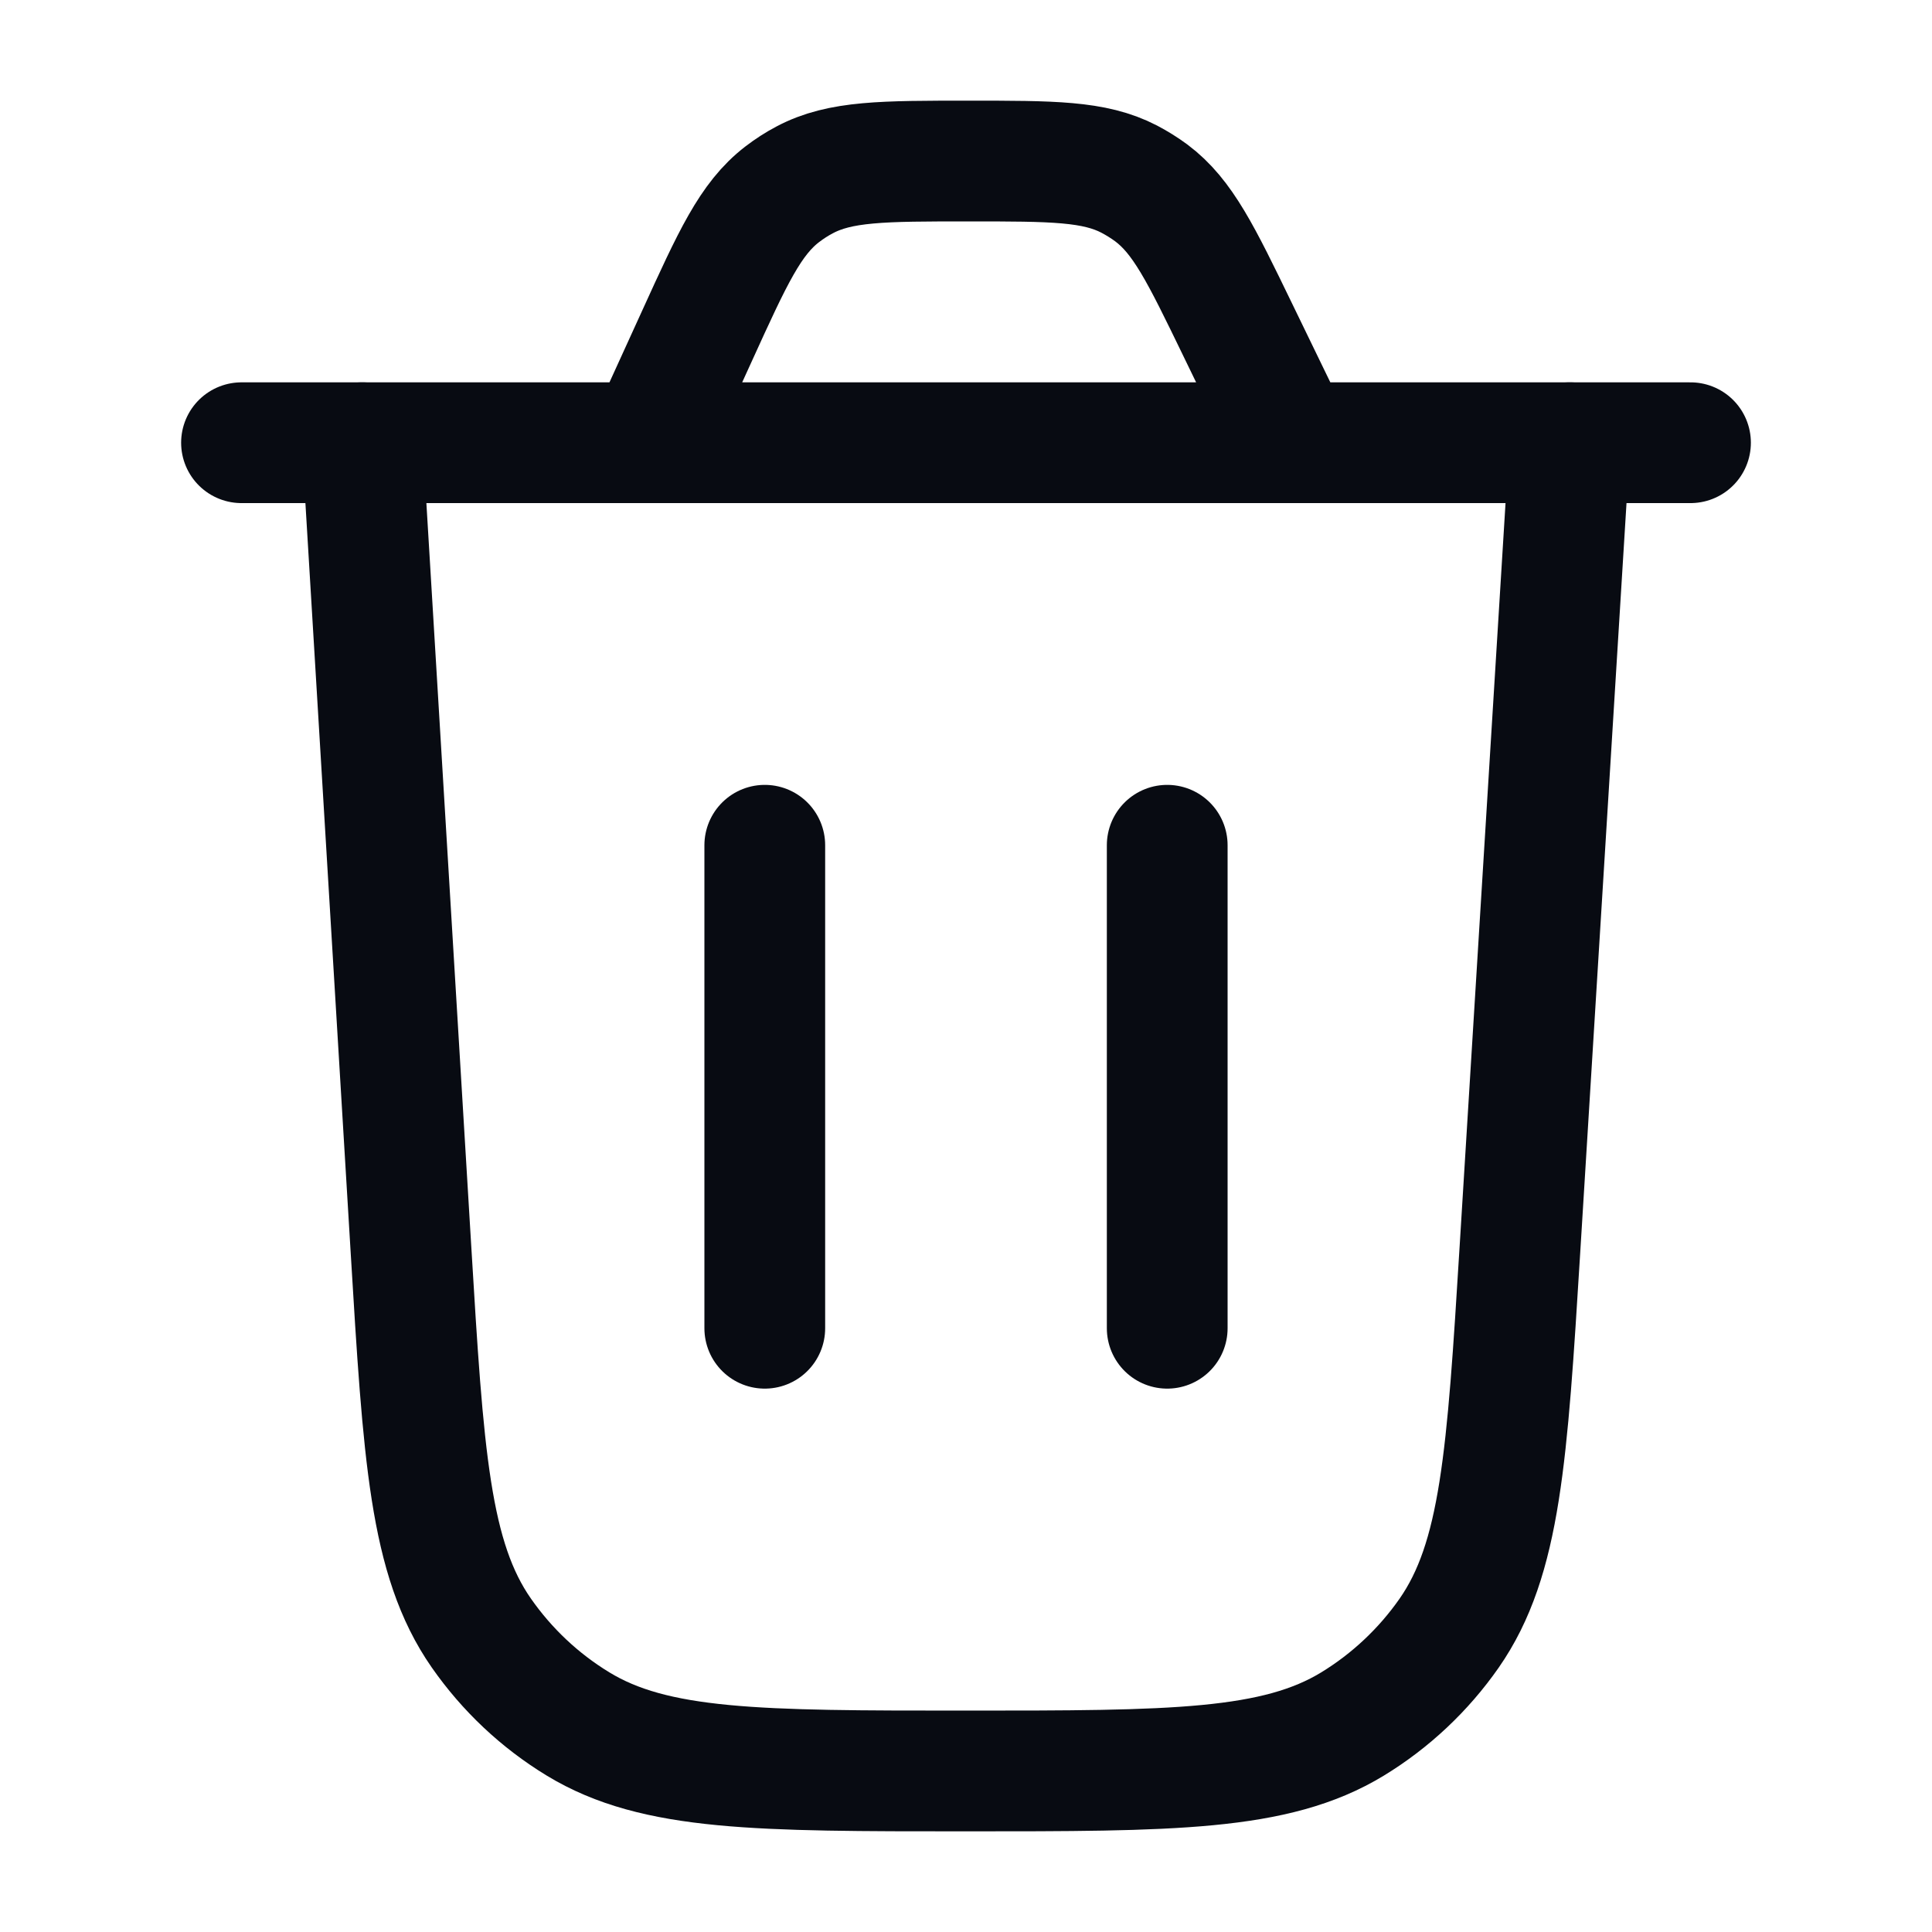
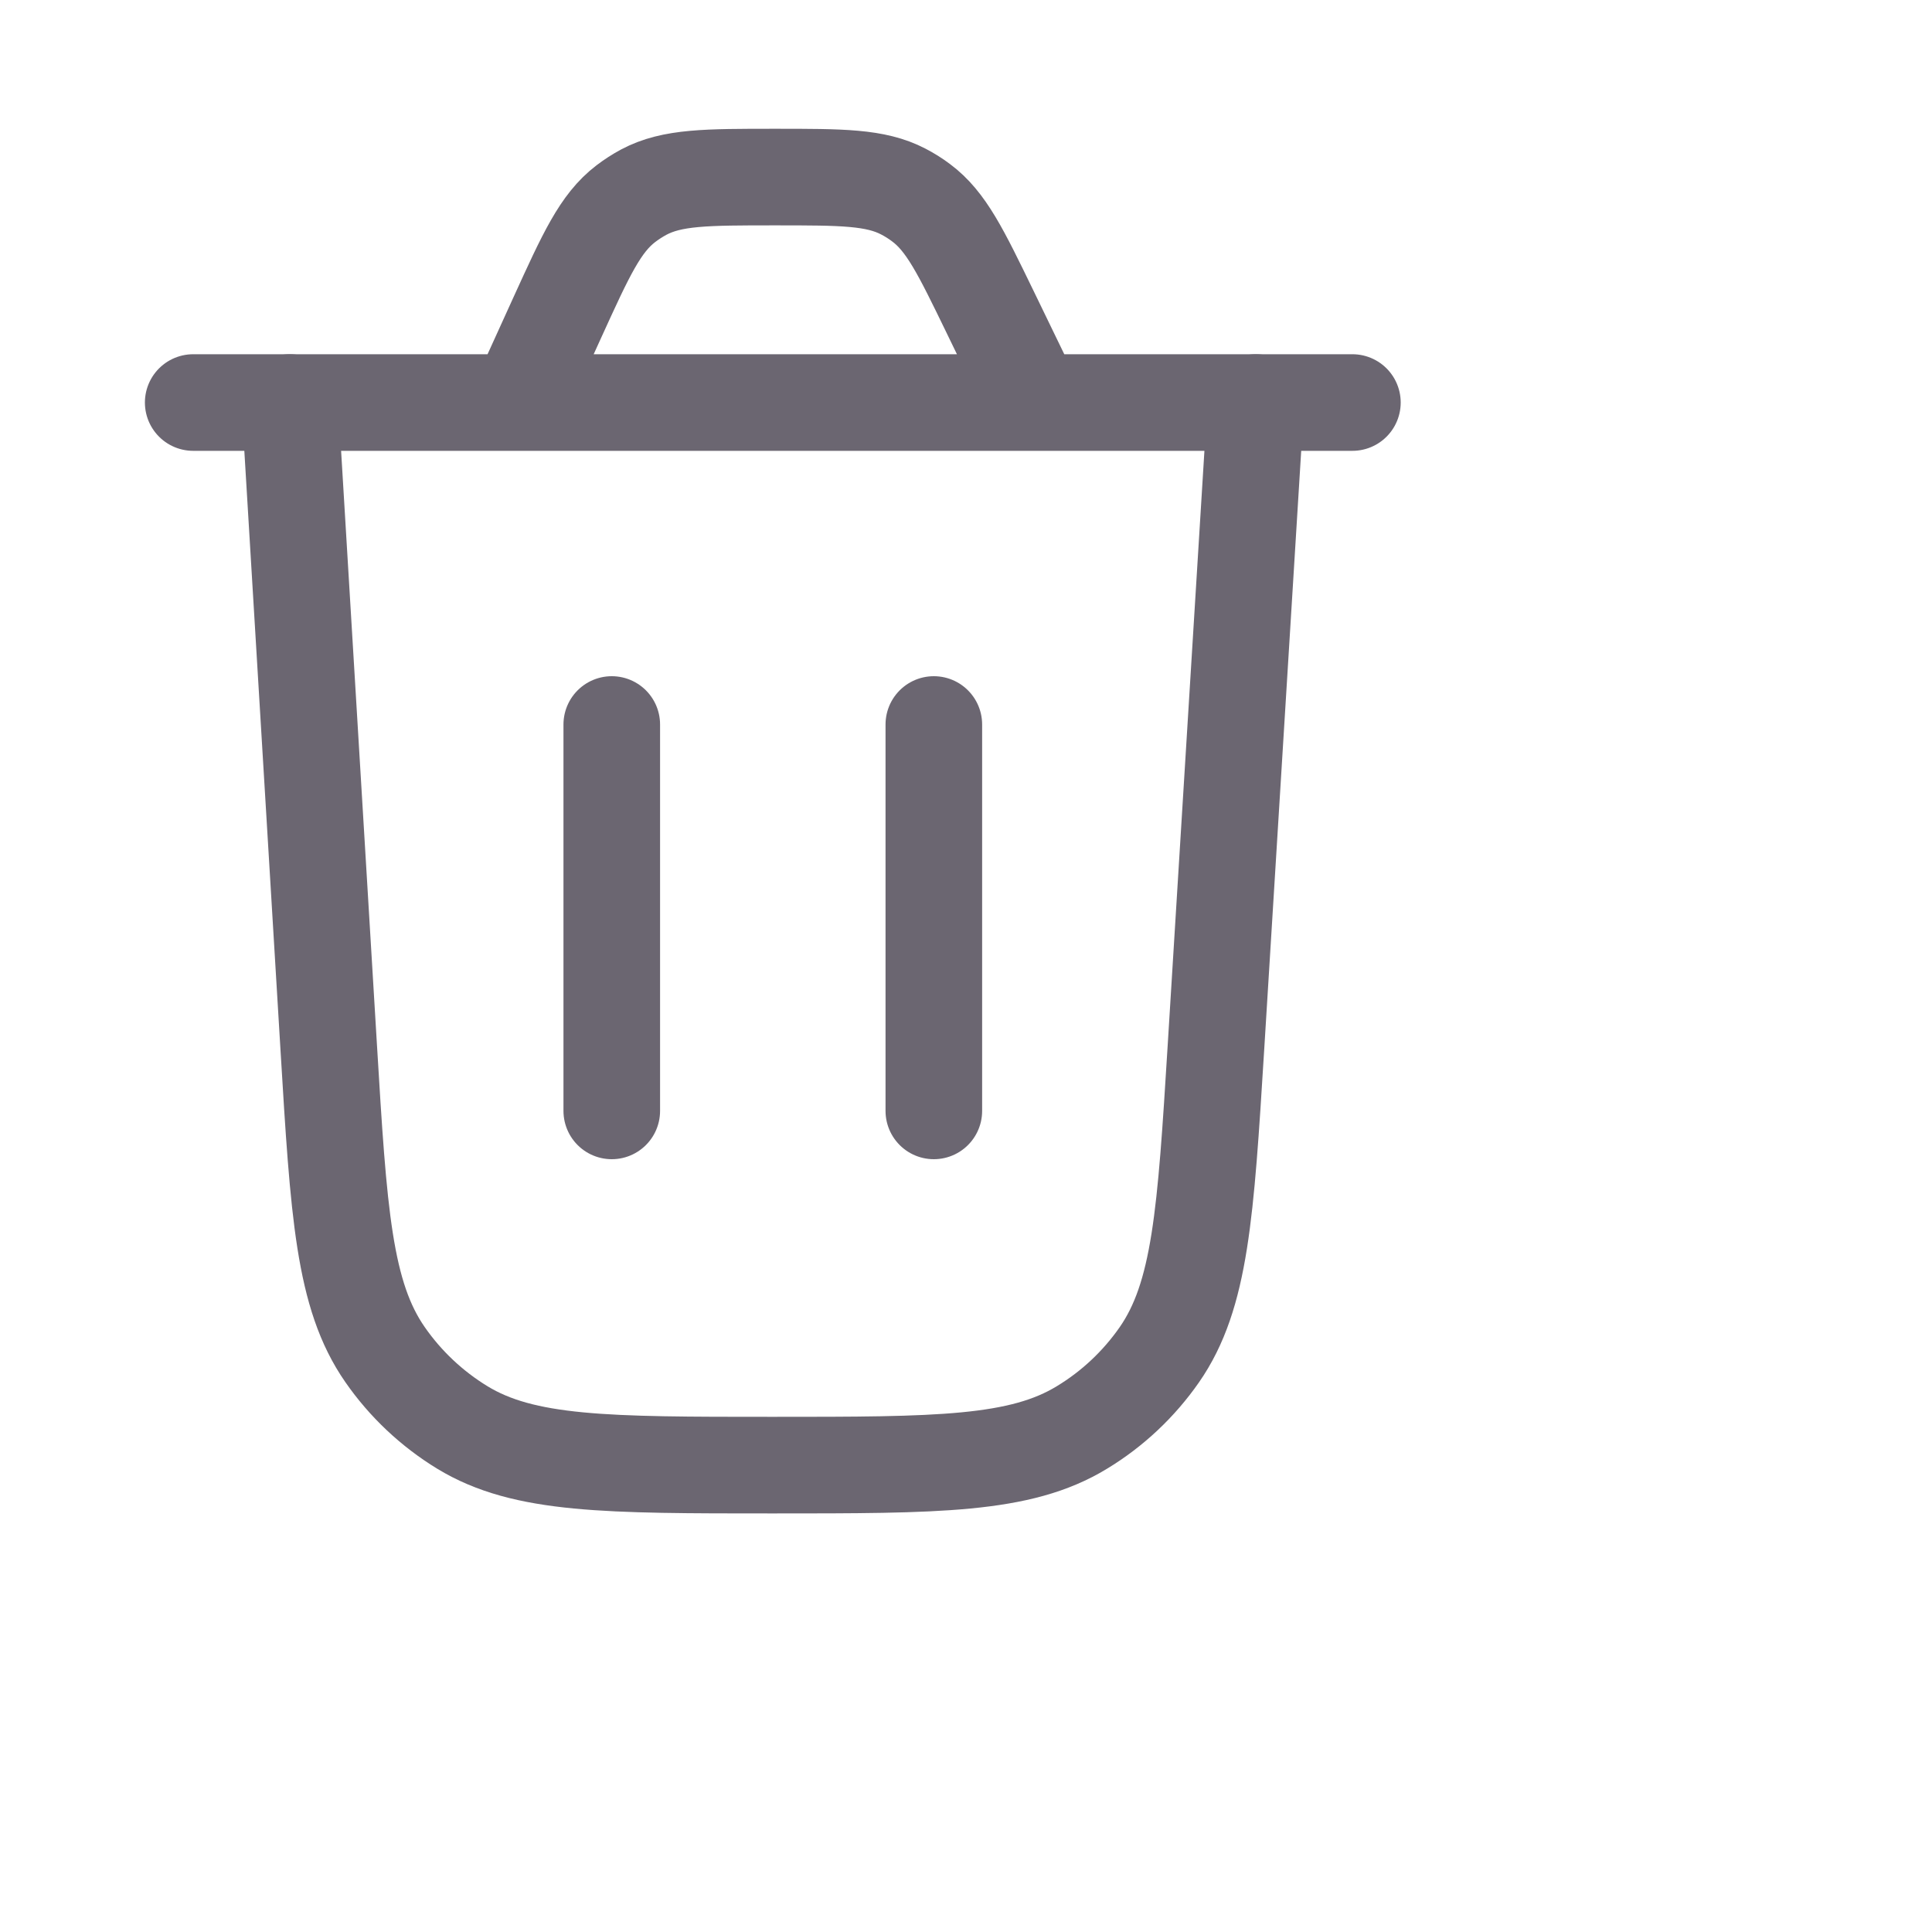
<svg xmlns="http://www.w3.org/2000/svg" width="20" height="20" viewBox="0 0 20 20" fill="none">
-   <path d="M16.25 4.583L15.734 12.938C15.602 15.072 15.536 16.139 15.001 16.907C14.736 17.286 14.396 17.606 14.001 17.847C13.202 18.333 12.133 18.333 9.994 18.333C7.853 18.333 6.782 18.333 5.983 17.846C5.587 17.605 5.247 17.284 4.982 16.904C4.447 16.135 4.383 15.067 4.254 12.929L3.75 4.583" stroke="#080B12" stroke-width="1.25" stroke-linecap="round" />
-   <path d="M2.5 4.583H17.5M13.38 4.583L12.811 3.41C12.433 2.63 12.244 2.241 11.918 1.997C11.846 1.944 11.769 1.896 11.689 1.854C11.328 1.667 10.895 1.667 10.029 1.667C9.141 1.667 8.697 1.667 8.33 1.862C8.248 1.905 8.171 1.955 8.098 2.011C7.768 2.264 7.584 2.668 7.216 3.476L6.711 4.583" stroke="#080B12" stroke-width="1.25" stroke-linecap="round" />
-   <path d="M7.917 13.75V8.75" stroke="#080B12" stroke-width="1.25" stroke-linecap="round" />
-   <path d="M12.083 13.75V8.75" stroke="#080B12" stroke-width="1.25" stroke-linecap="round" />
+   <path d="M13 4.167L12.587 10.85C12.481 12.558 12.428 13.411 12.001 14.025C11.789 14.329 11.517 14.585 11.2 14.777C10.561 15.167 9.706 15.167 7.995 15.167C6.282 15.167 5.426 15.167 4.786 14.777C4.47 14.584 4.197 14.327 3.986 14.023C3.558 13.408 3.506 12.553 3.403 10.844L3 4.167" stroke="#6B6671" stroke-linecap="round" />
+   <path d="M2 4.167H14M10.704 4.167L10.249 3.228C9.946 2.604 9.795 2.292 9.534 2.098C9.477 2.055 9.415 2.016 9.351 1.983C9.063 1.833 8.716 1.833 8.023 1.833C7.313 1.833 6.957 1.833 6.664 1.989C6.599 2.024 6.537 2.064 6.478 2.109C6.214 2.311 6.067 2.634 5.772 3.281L5.369 4.167" stroke="#6B6671" stroke-linecap="round" />
+   <path d="M6.333 11.5V7.5" stroke="#6B6671" stroke-linecap="round" />
+   <path d="M9.667 11.5V7.5" stroke="#6B6671" stroke-linecap="round" />
</svg>
